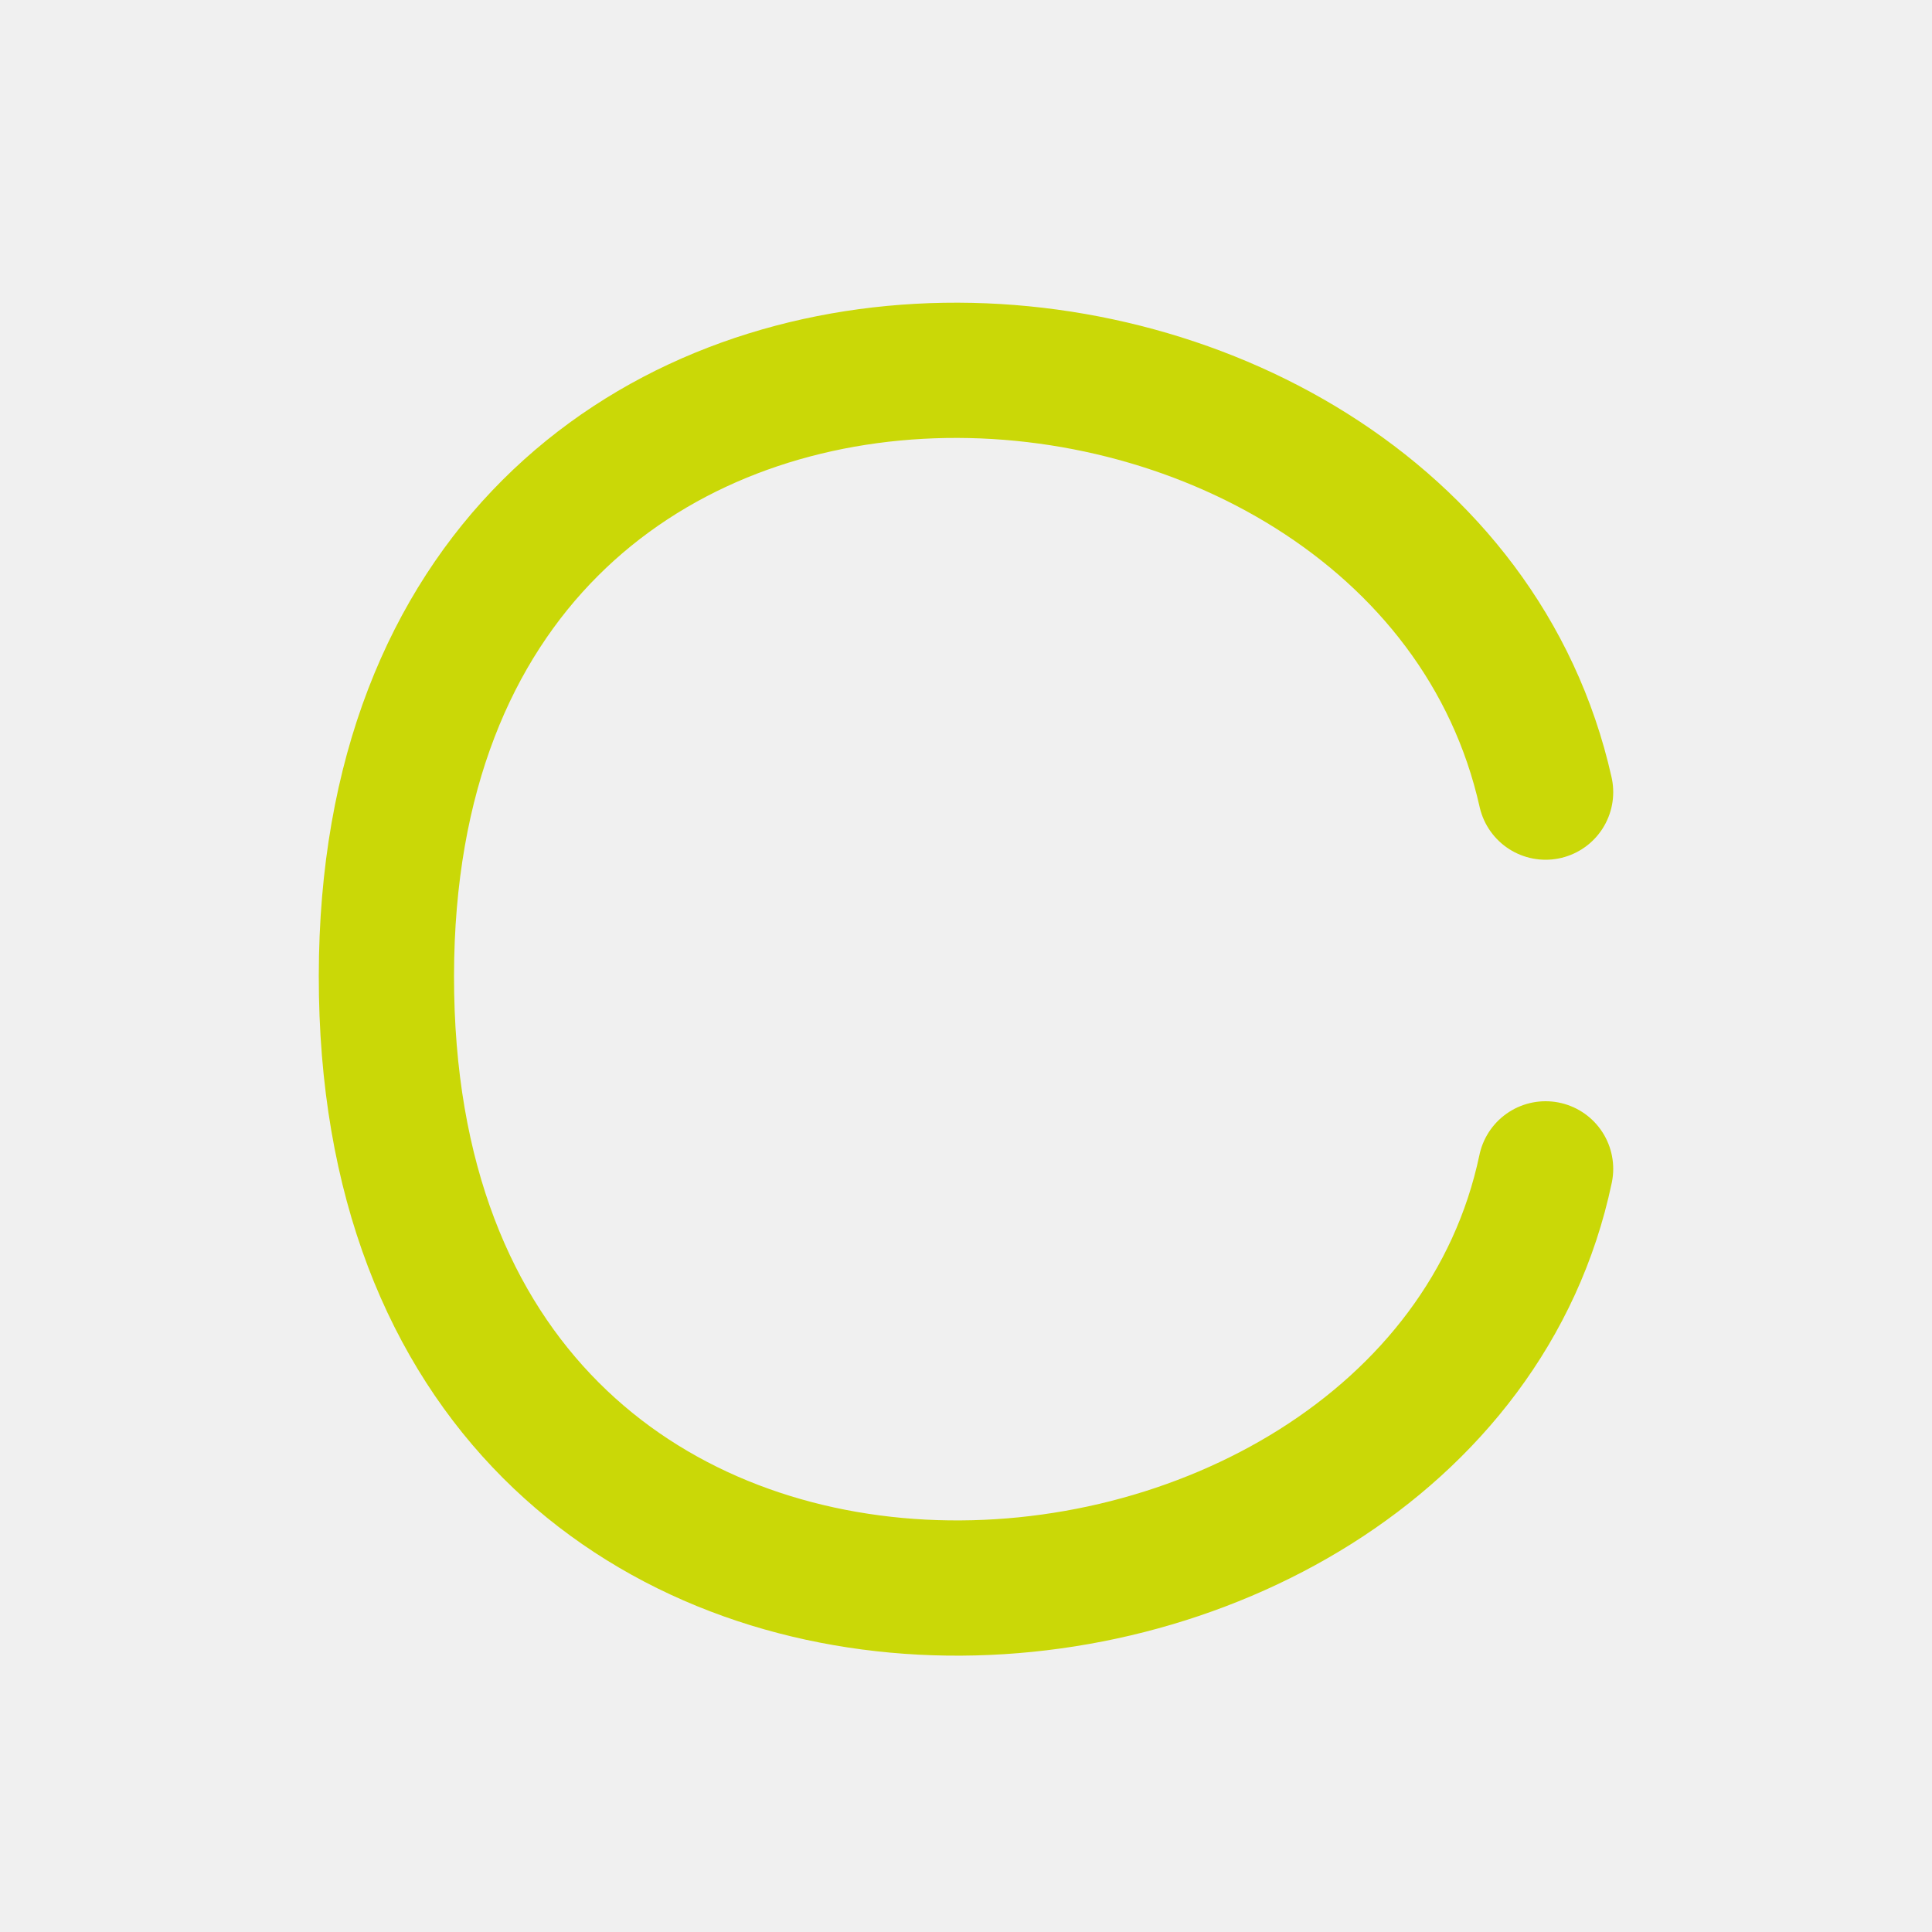
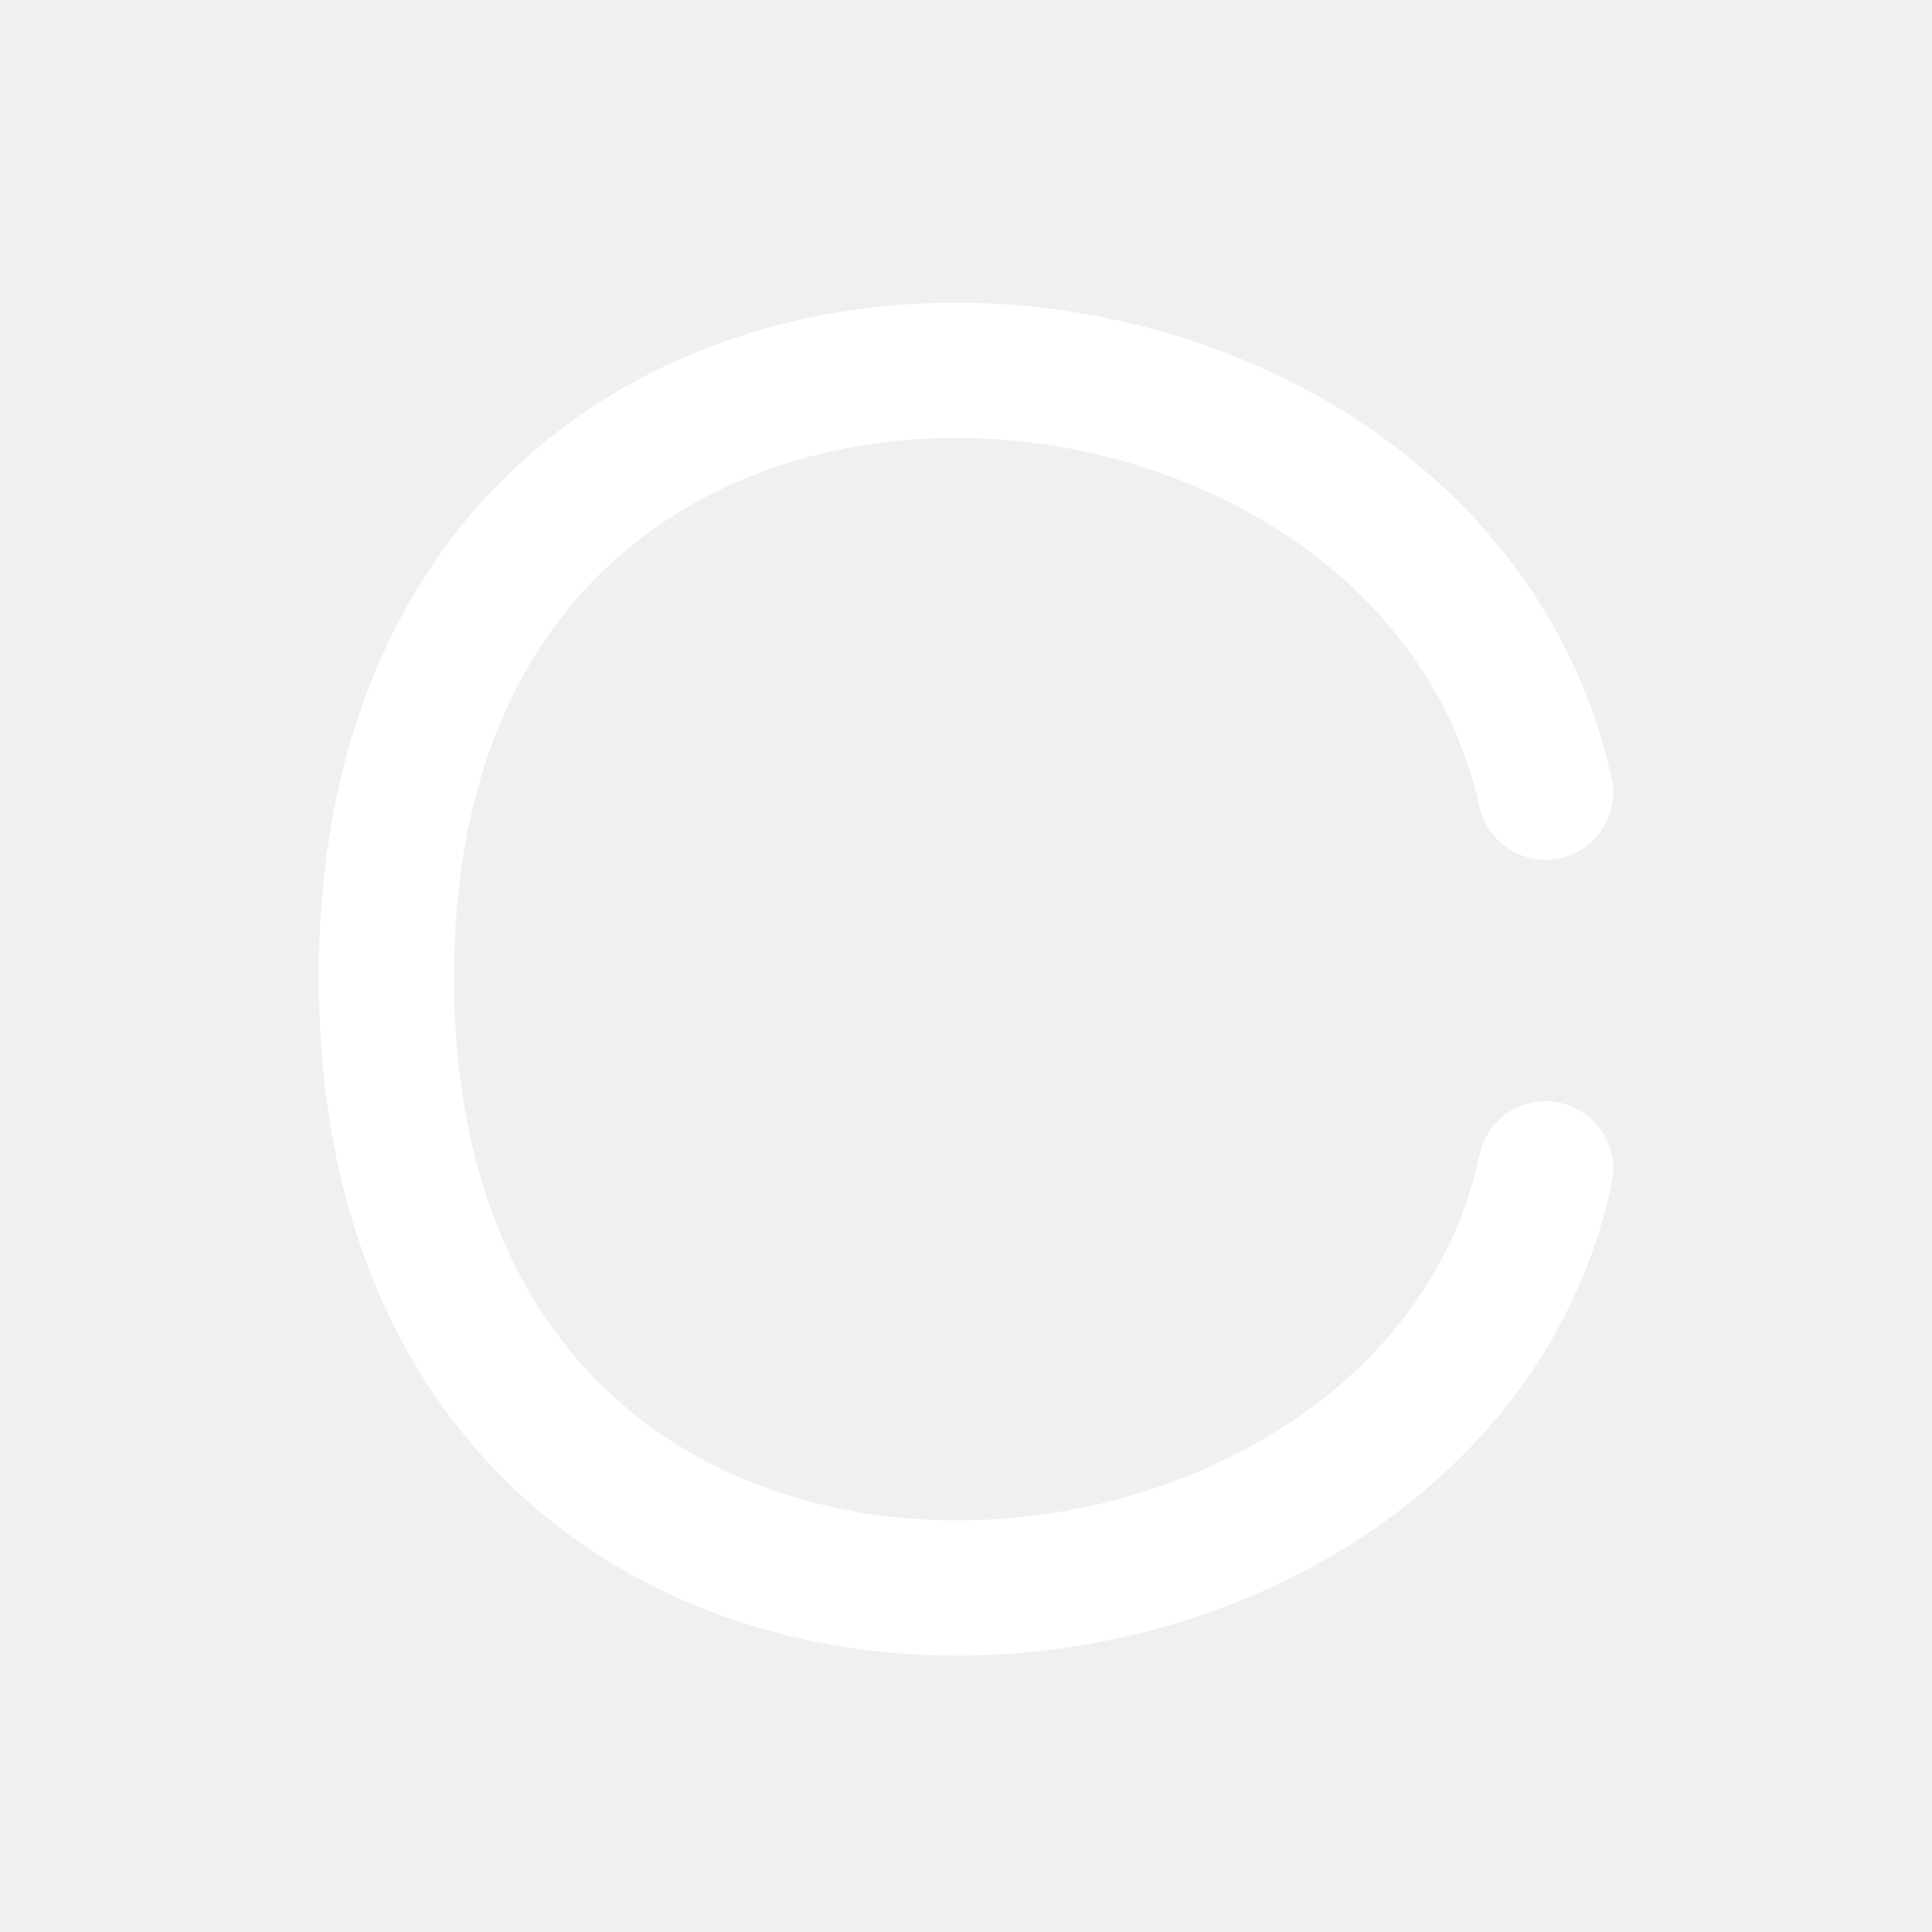
<svg xmlns="http://www.w3.org/2000/svg" version="1.1" id="Layer_1" x="0px" y="0px" width="100px" height="100px" viewBox="0 0 100 100" enable-background="new 0 0 100 100" xml:space="preserve">
-   <g id="Layer_2">
- </g>
  <g id="Layer_3">
-     <path fill="none" stroke="#CAD807" stroke-width="7" stroke-linecap="round" stroke-miterlimit="10" d="M80,41   c-6.5-29-59.951-32.25-60,9.5c-0.05,42.568,54,38.5,60,10" />
-     <path fill="none" stroke="#CAD807" stroke-width="7" stroke-linecap="round" stroke-miterlimit="10" d="M20.049,15" />
+     <path fill="none" stroke="#fff" stroke-width="7" stroke-linecap="round" stroke-miterlimit="10" d="M80,41   c-6.5-29-59.951-32.25-60,9.5c-0.05,42.568,54,38.5,60,10" />
+     <path fill="none" stroke="#fff" stroke-width="7" stroke-linecap="round" stroke-miterlimit="10" d="M20.049,15" />
  </g>
</svg>
